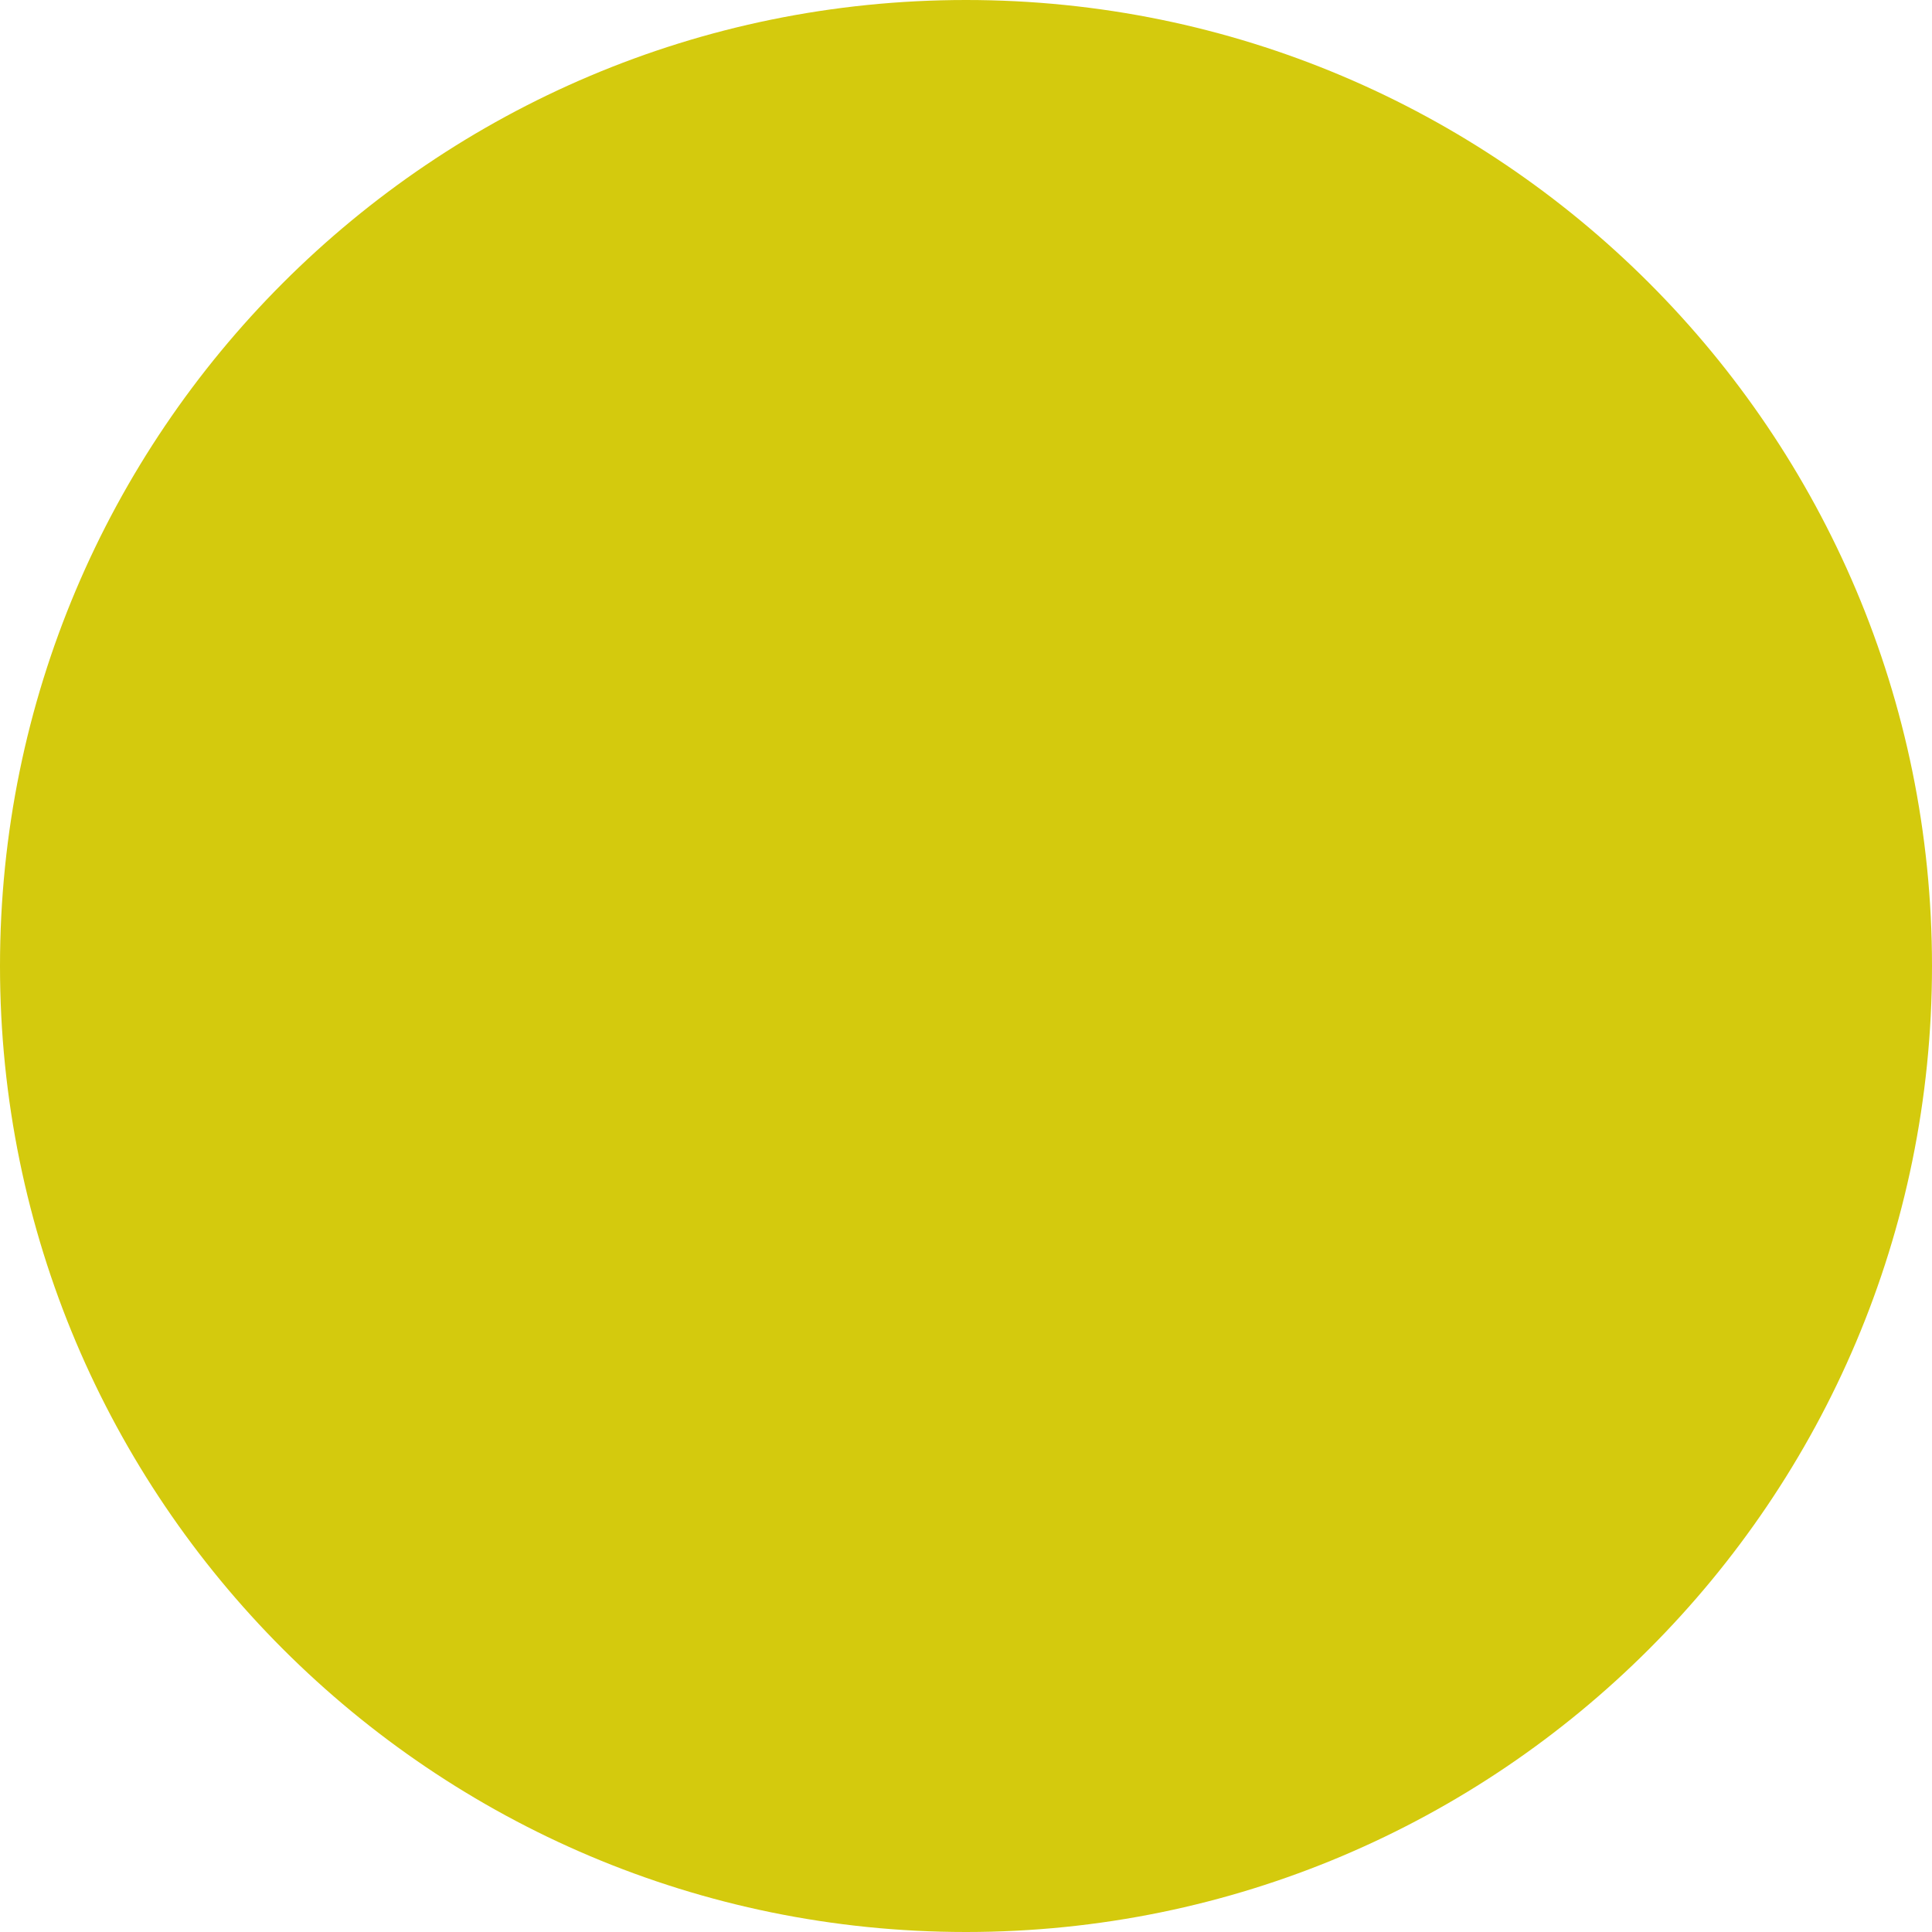
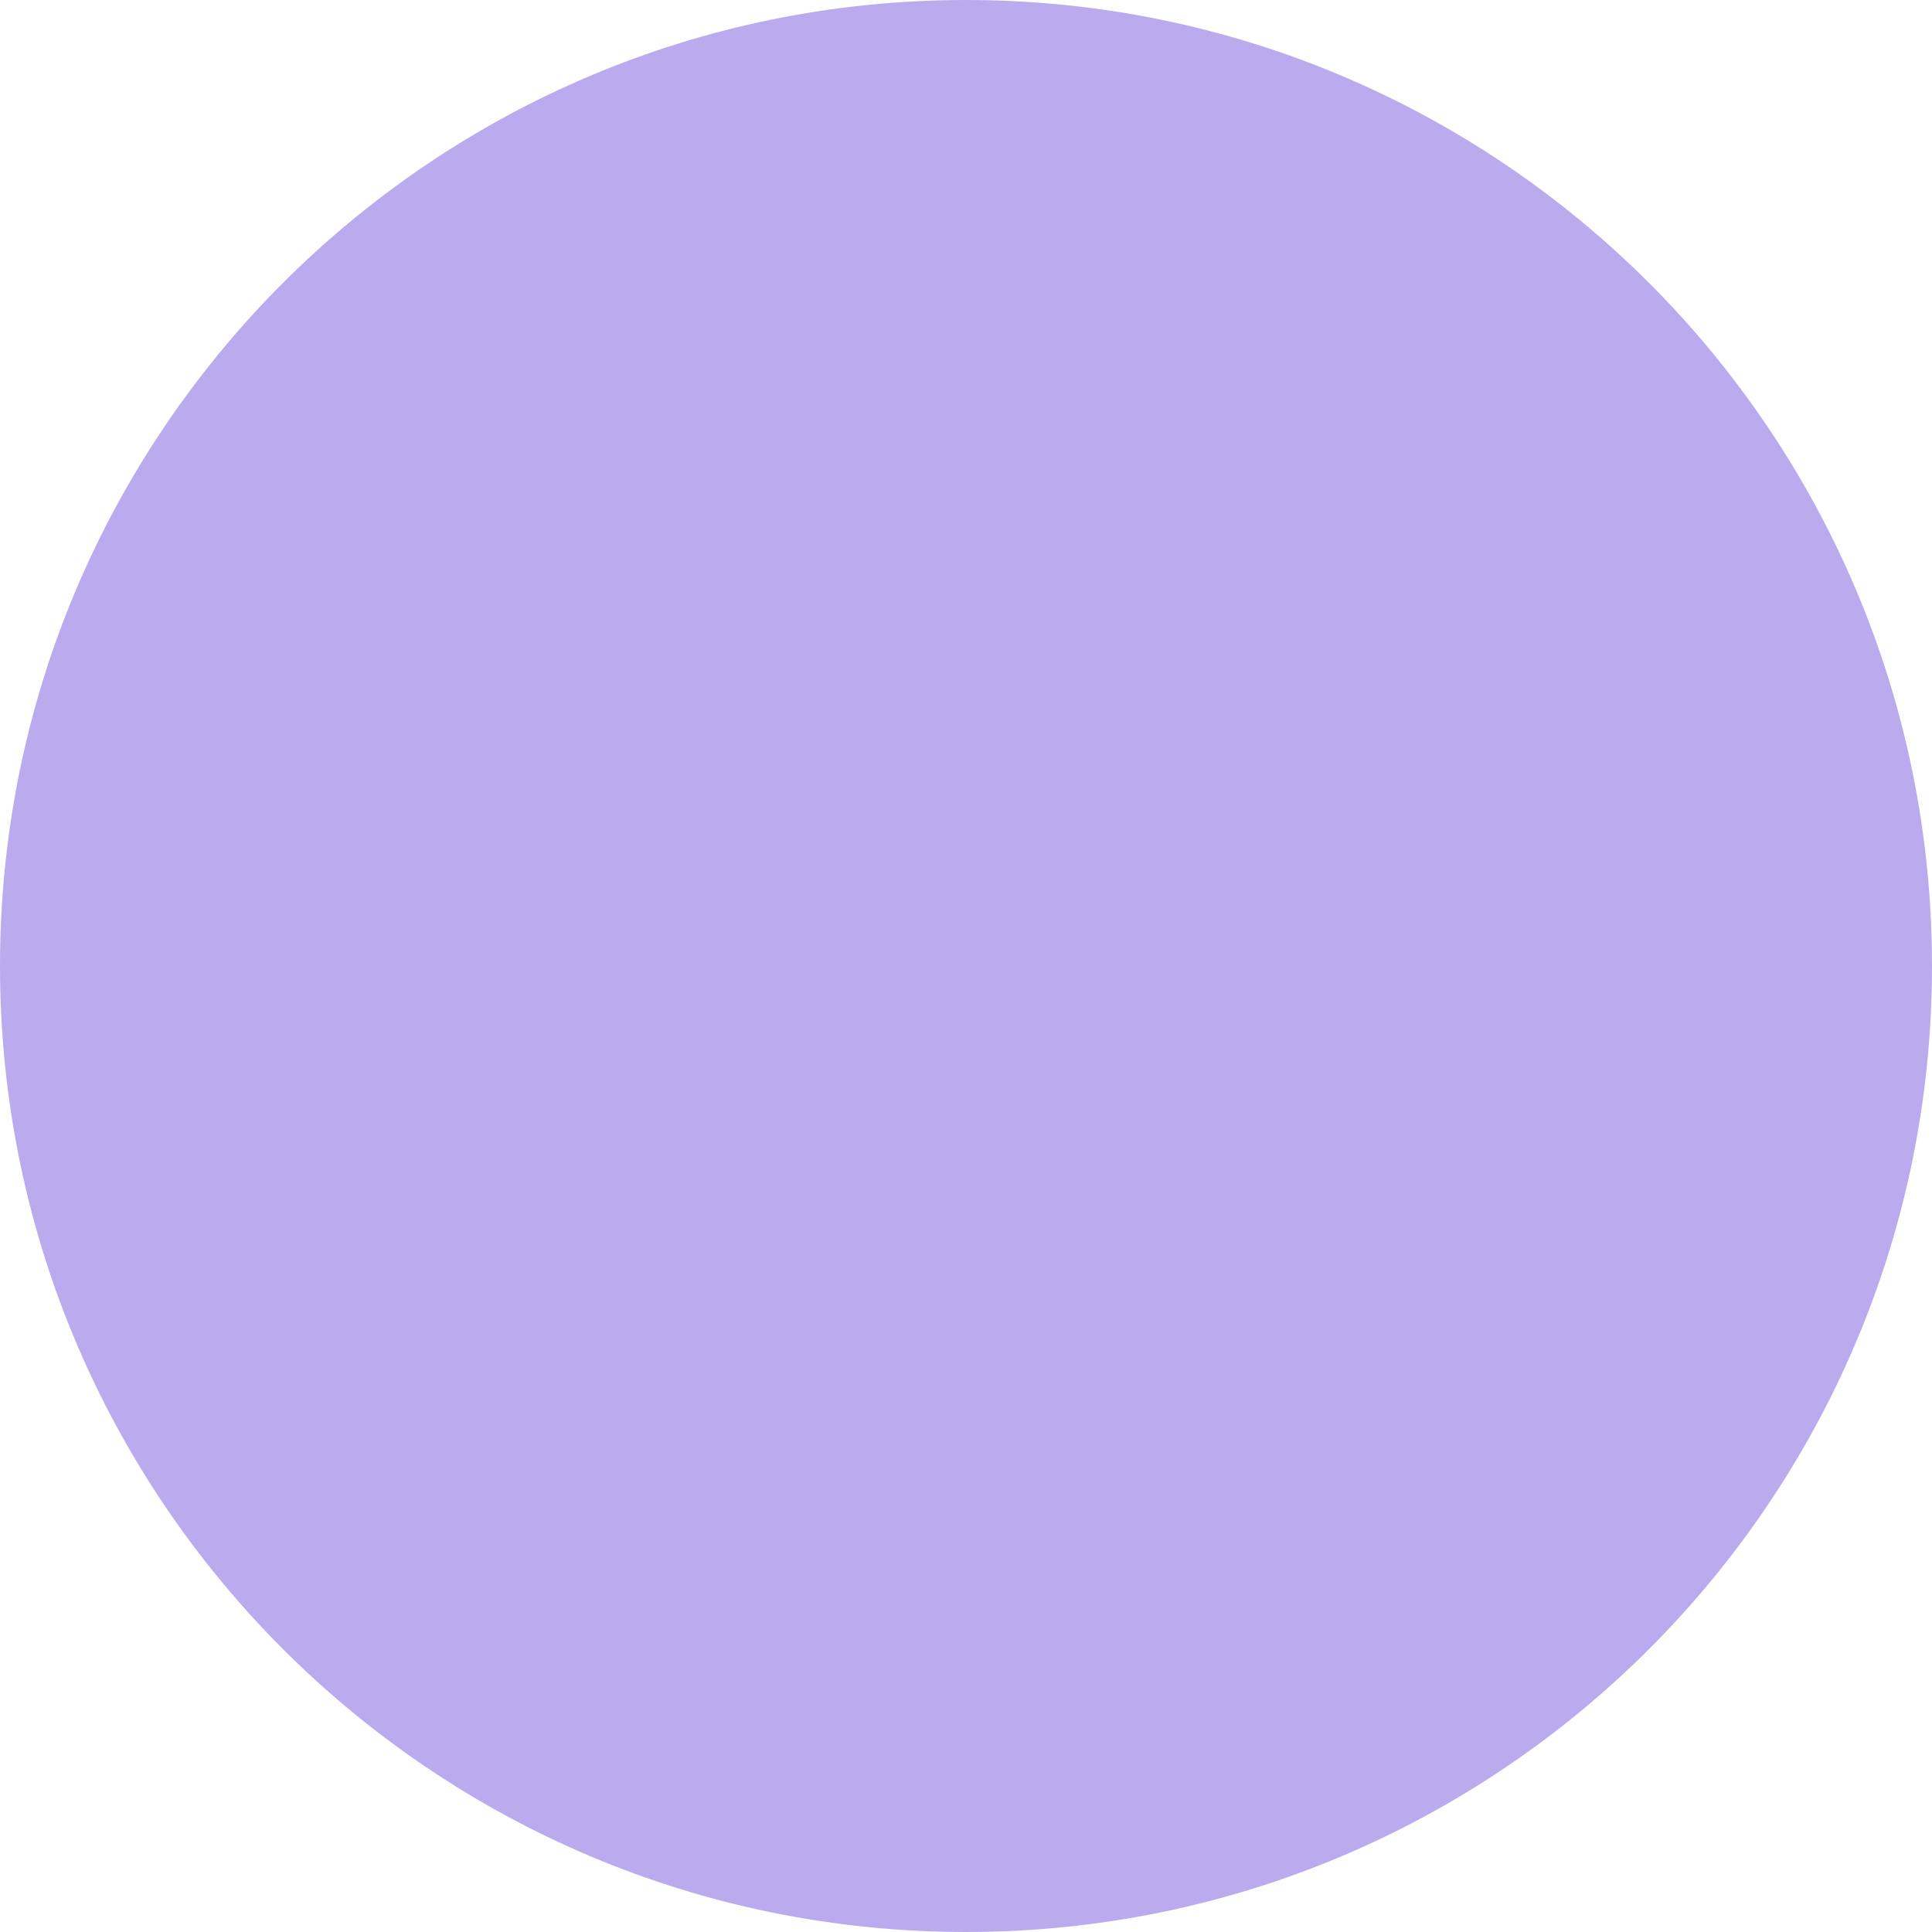
<svg xmlns="http://www.w3.org/2000/svg" viewBox="0 0 10 10">
  <defs>
-     <style>.cls-1{fill:#d4ca0d;}</style>
+     <style>.cls-1{fill:#baabef;}</style>
  </defs>
  <g id="レイヤー_2" data-name="レイヤー 2">
    <g id="header">
      <circle class="cls-1" cx="5" cy="5" r="5" />
    </g>
  </g>
</svg>
